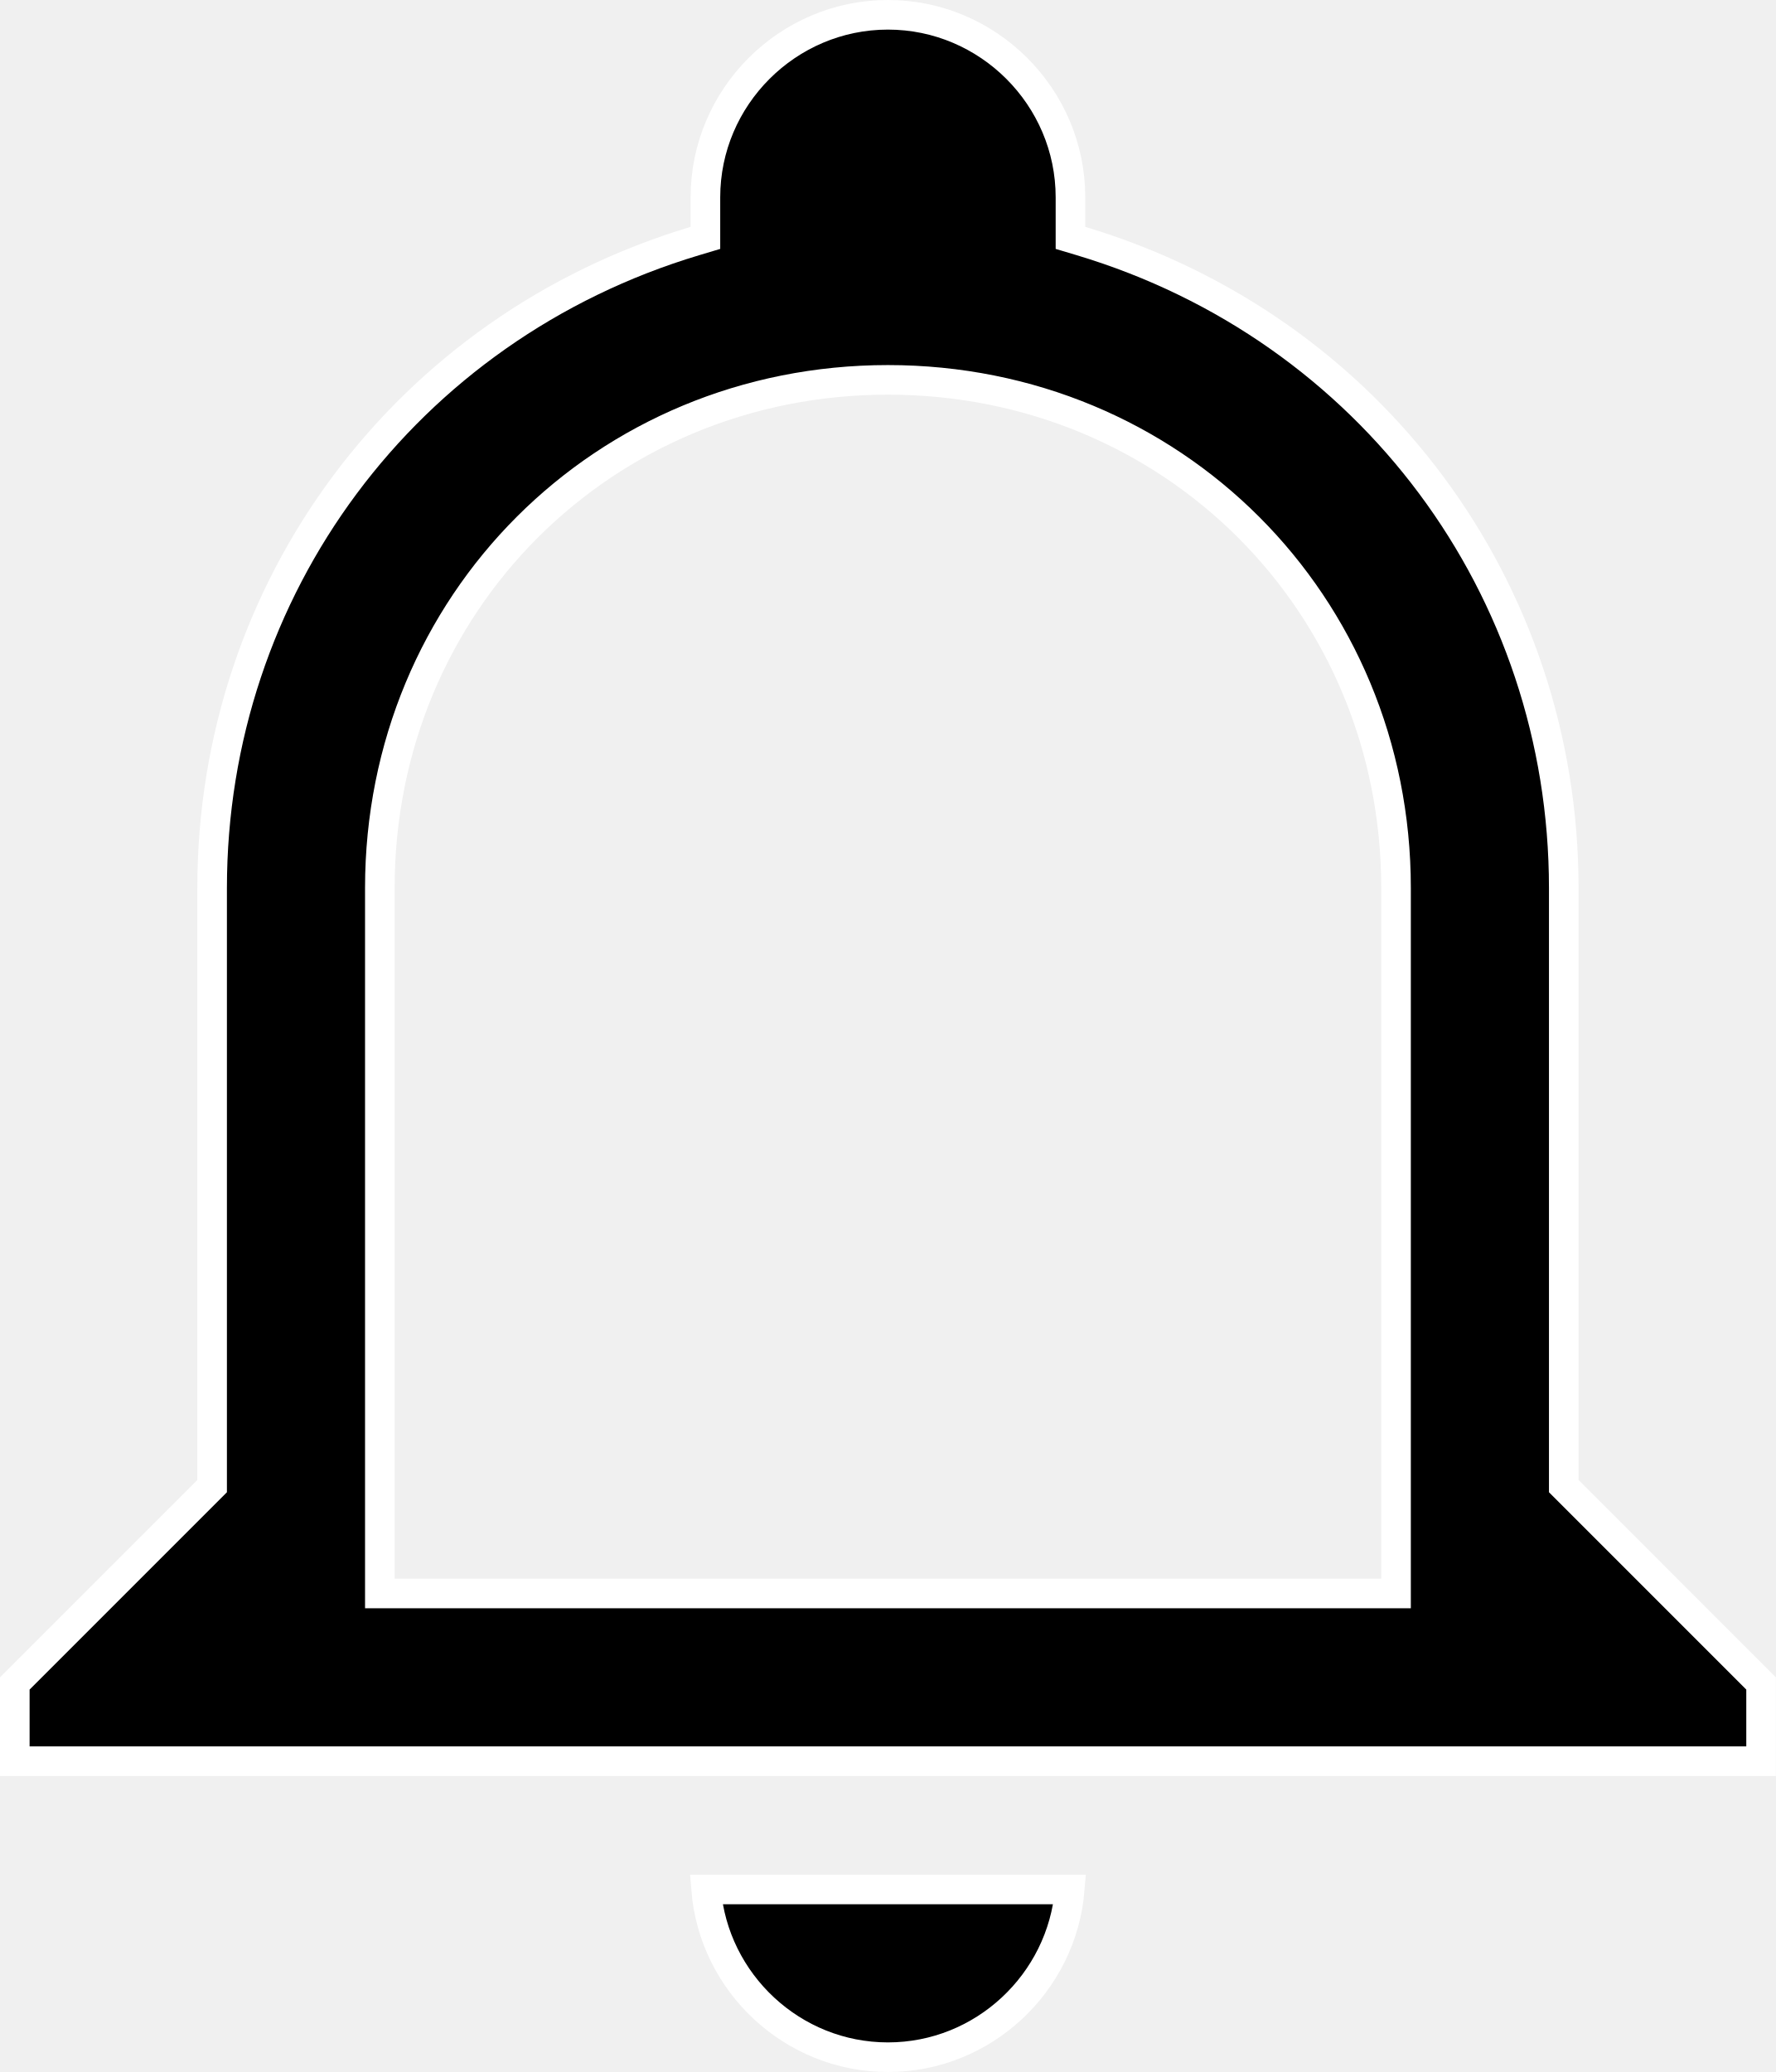
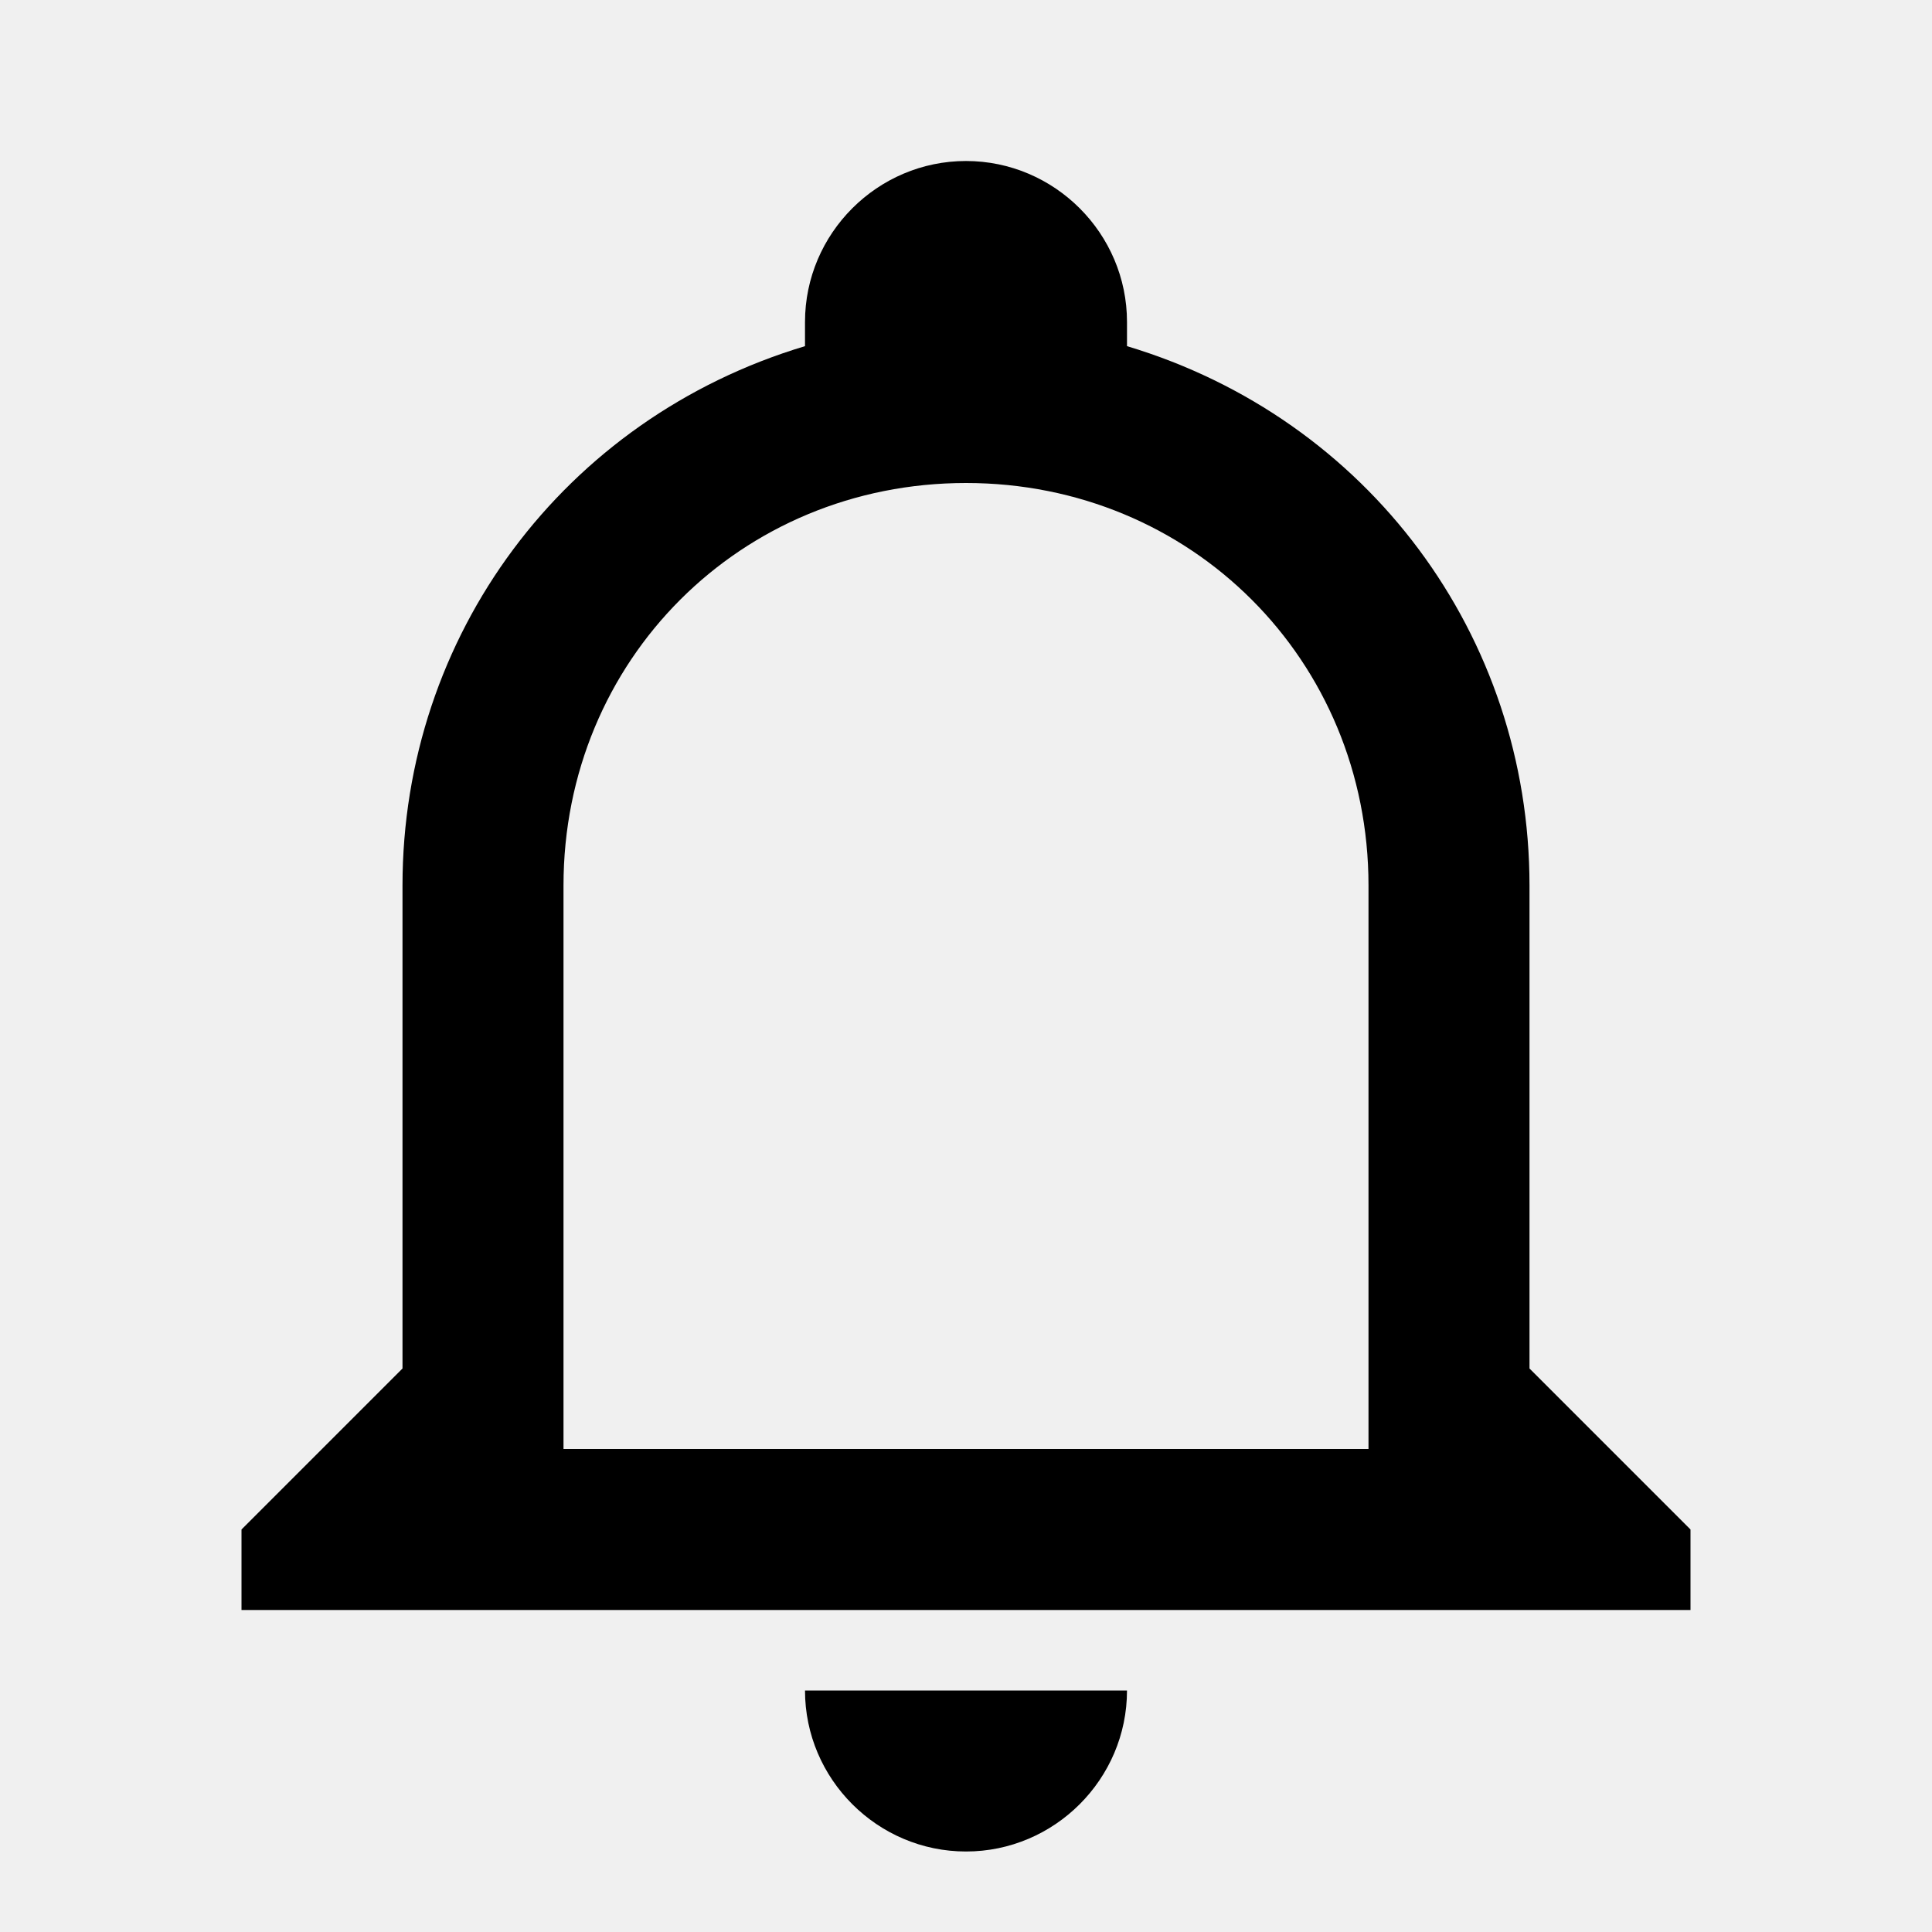
- <svg xmlns="http://www.w3.org/2000/svg" viewBox="0 0 18 21" fill="none">
-   <path d="M10.843 19.15C10.765 20.098 9.967 20.85 9 20.85C8.033 20.85 7.234 20.098 7.157 19.15H10.843ZM9 0.15C10.017 0.15 10.85 0.983 10.85 2V2.411L10.957 2.443C13.894 3.324 15.85 5.966 15.85 9V15.062L17.85 17.062V17.85H0.15V17.062L2.15 15.062V9C2.15 5.966 4.106 3.324 7.043 2.443L7.15 2.411V2C7.15 0.983 7.983 0.15 9 0.15ZM9 3.85C6.117 3.85 3.85 6.117 3.85 9V16.15H14.15V9C14.15 6.117 11.883 3.85 9 3.85Z" fill="black" stroke="white" stroke-width="0.3" />
+ <svg xmlns="http://www.w3.org/2000/svg" viewBox="0 0 24 24">
+   <path d="M10 21H14C14 22.1 13.1 23 12 23S10 22.1 10 21M21 19V20H3V19L5 17V11C5 7.9 7 5.2 10 4.3V4C10 2.9 10.9 2 12 2S14 2.9 14 4V4.3C17 5.2 19 7.9 19 11V17L21 19M17 11C17 8.2 14.8 6 12 6S7 8.2 7 11V18H17V11Z" />
</svg>
